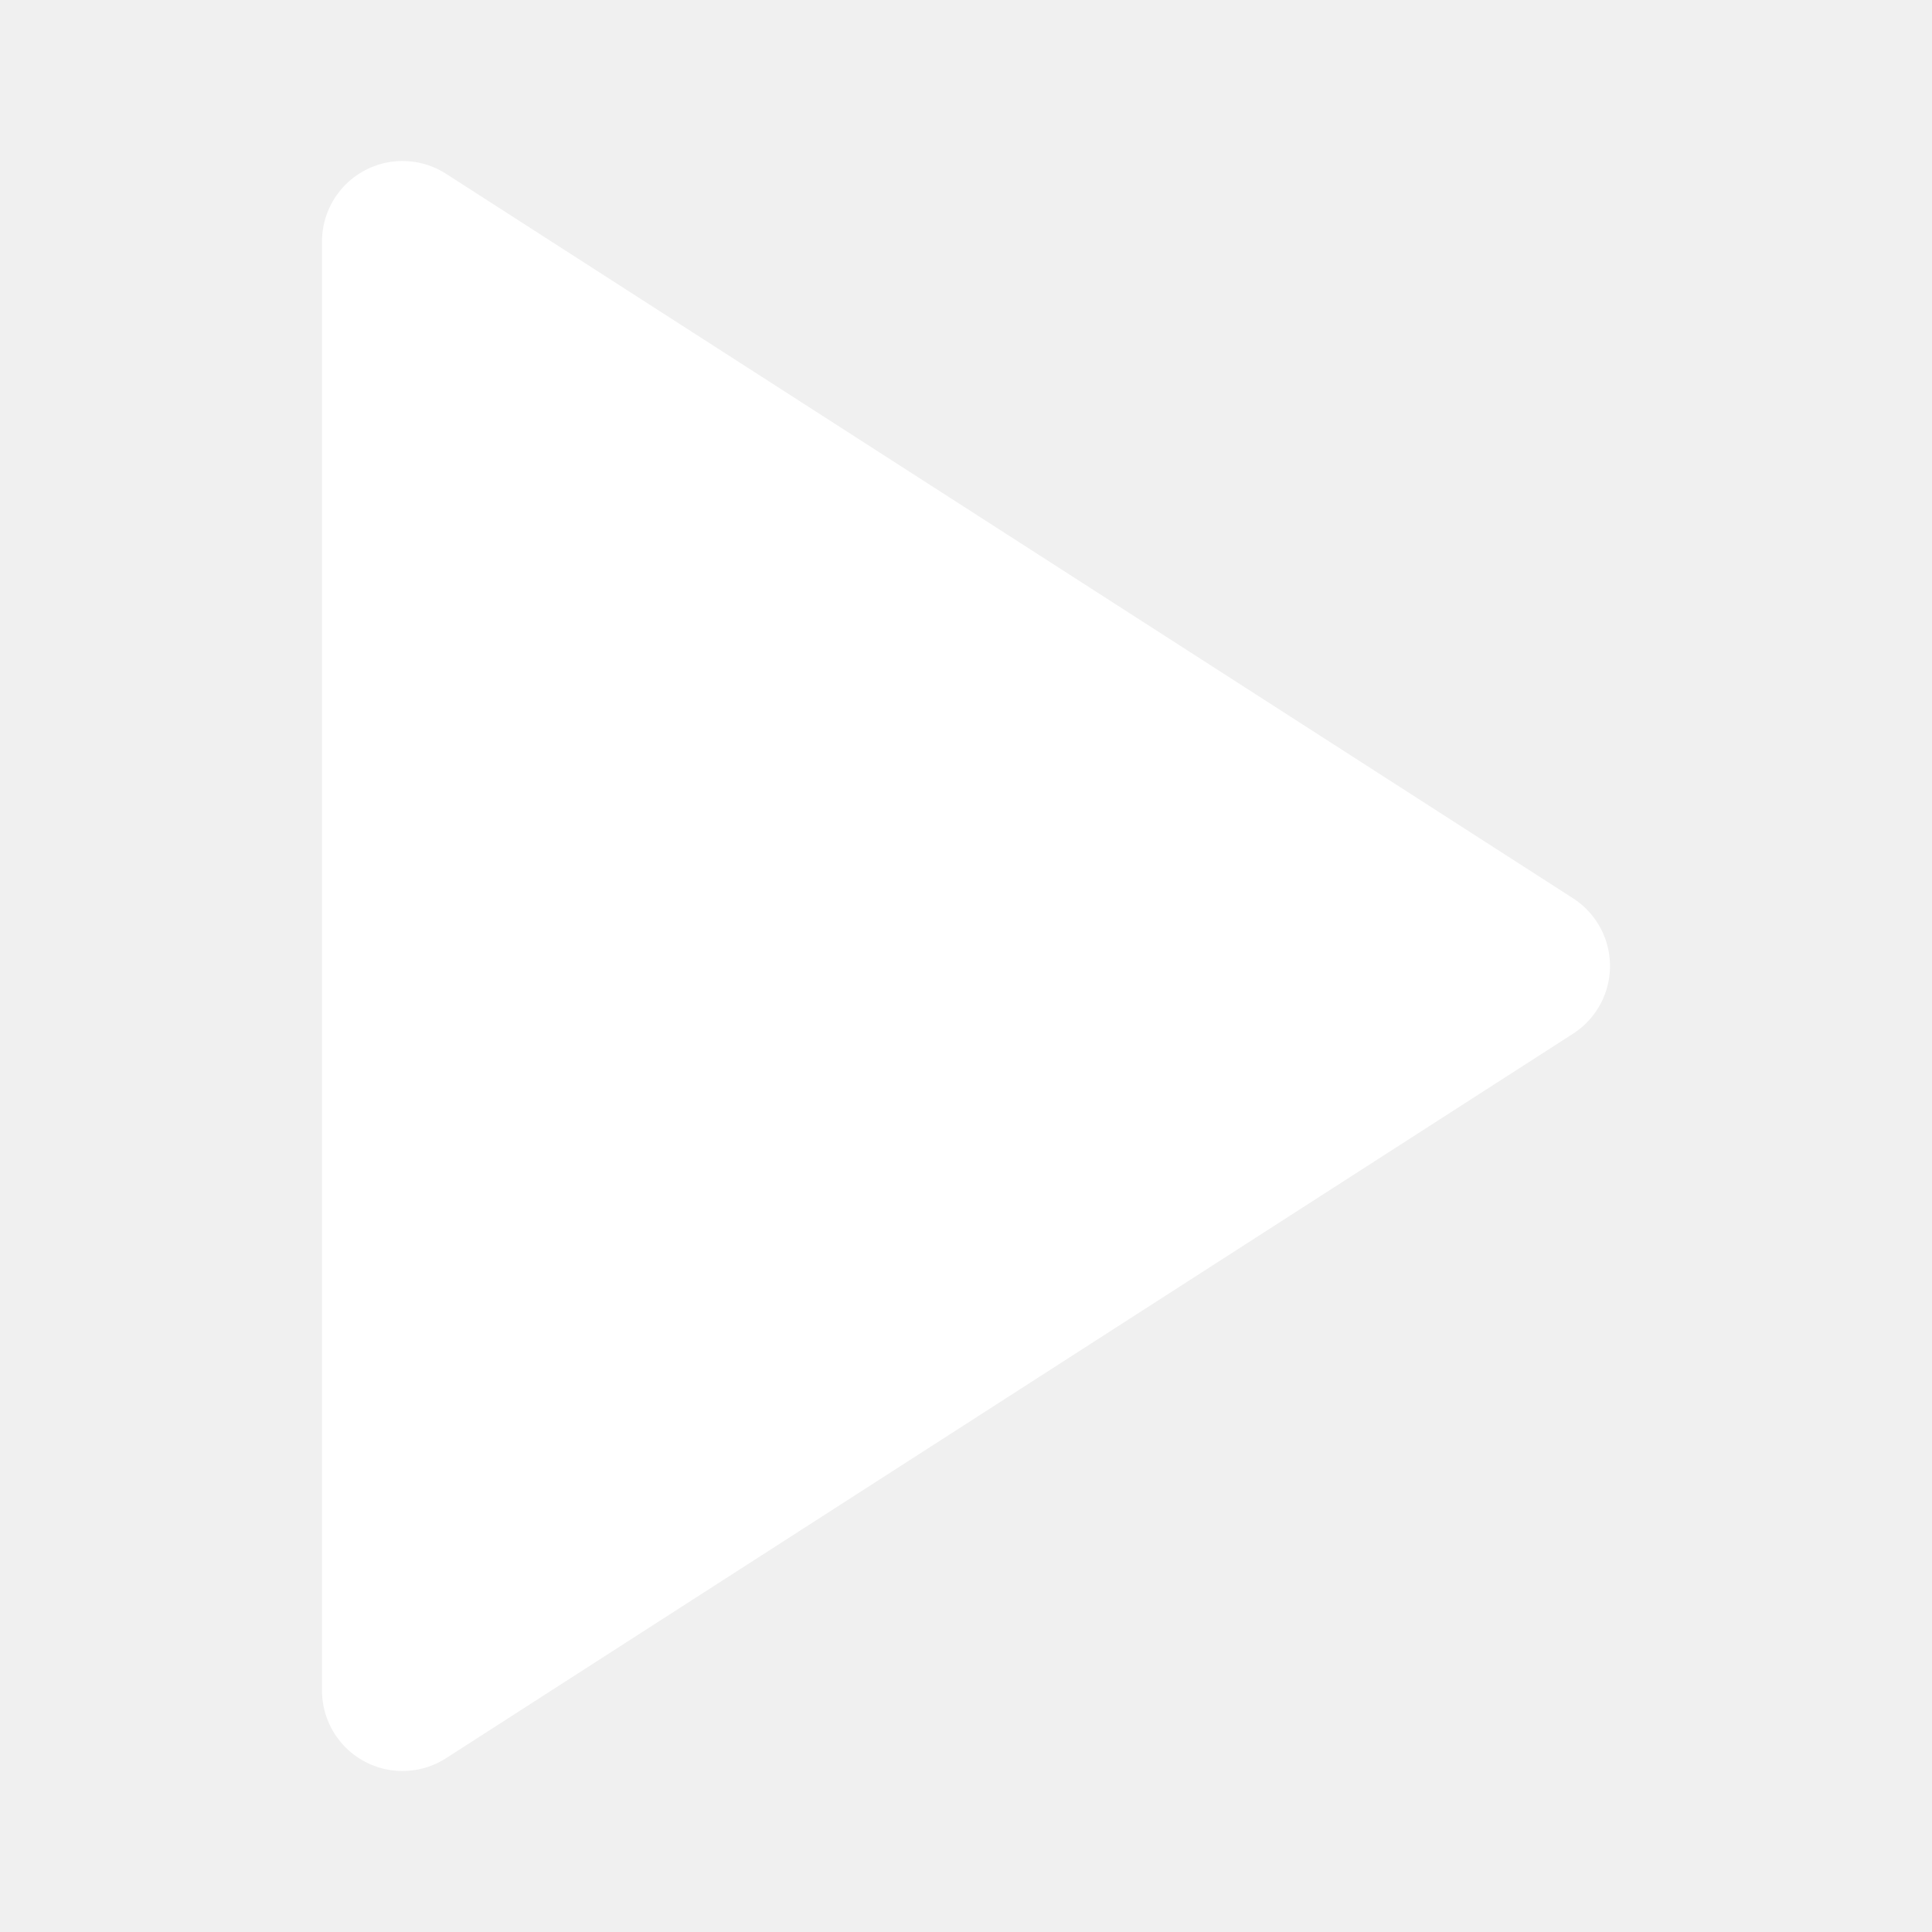
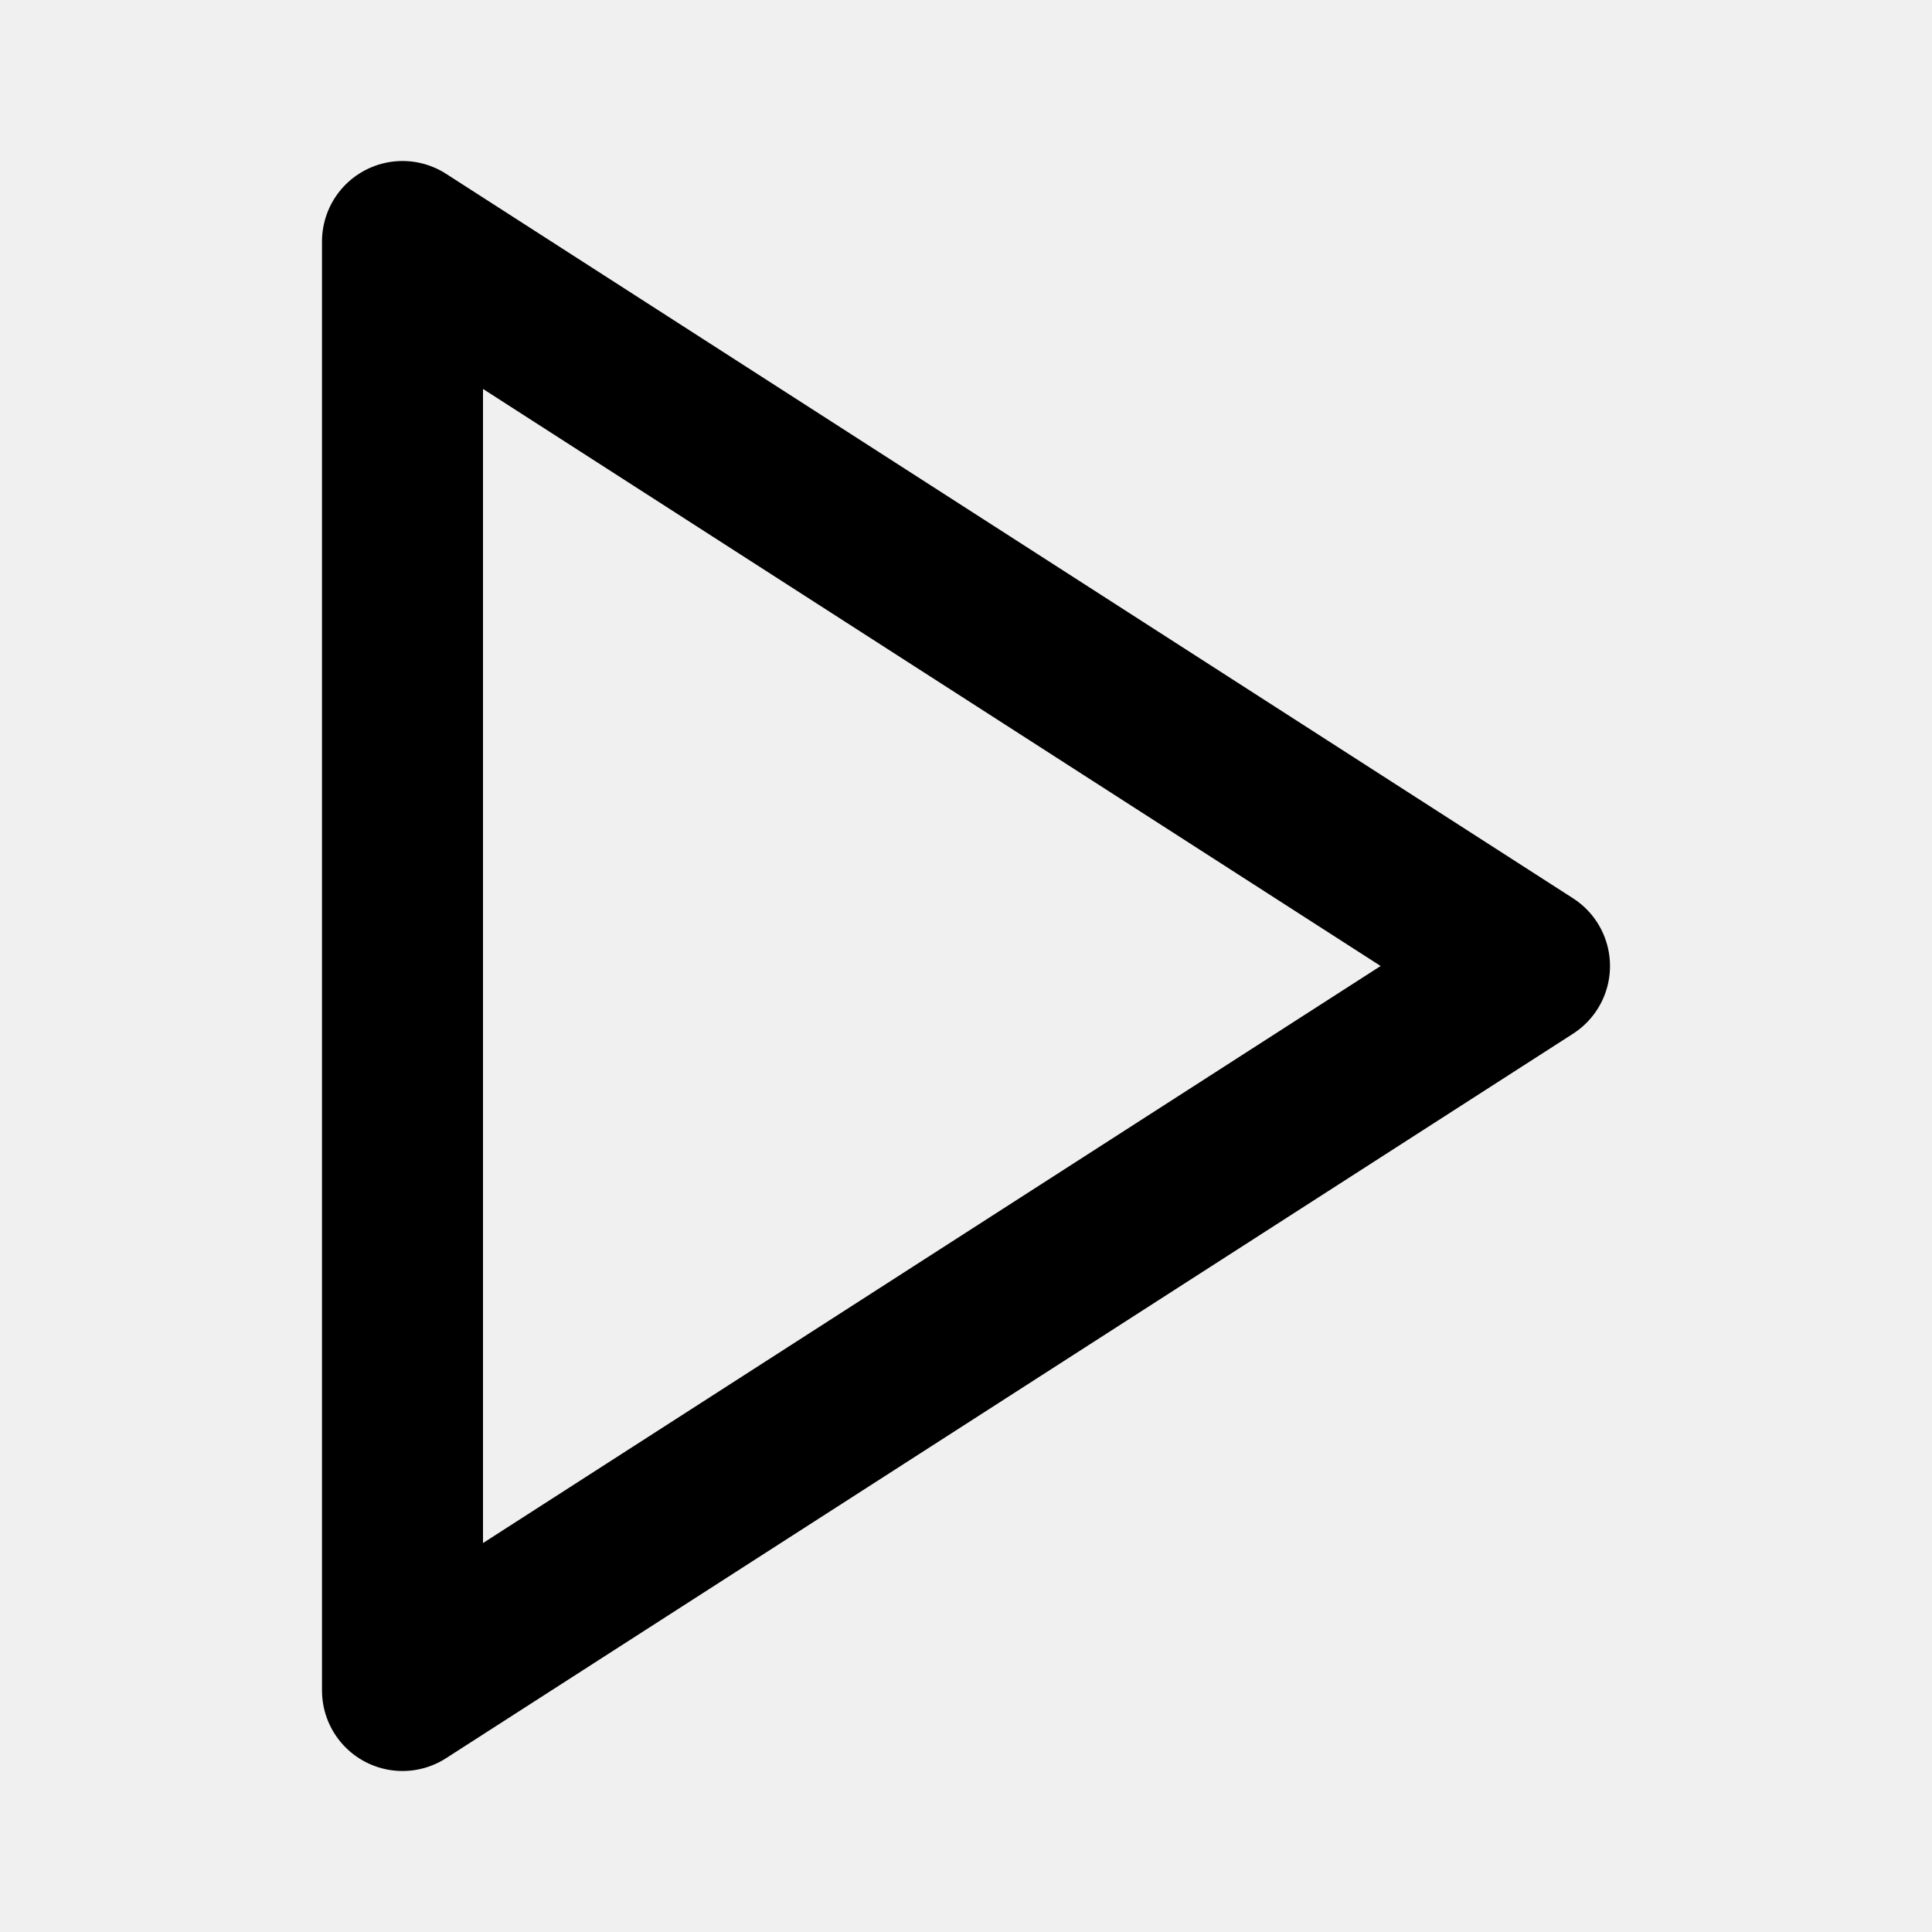
- <svg xmlns="http://www.w3.org/2000/svg" width="40" height="40" viewBox="0 0 24 24" fill="#ffffff" stroke="#ffffff" stroke-width="2" stroke-linecap="round" stroke-linejoin="round">
+ <svg xmlns="http://www.w3.org/2000/svg" width="24" height="24" viewBox="0 0 24 24" fill="none" stroke="#000000" stroke-width="2" stroke-linecap="round" stroke-linejoin="round">
  <polygon points="5 3 19 12 5 21 5 3" />
</svg>
